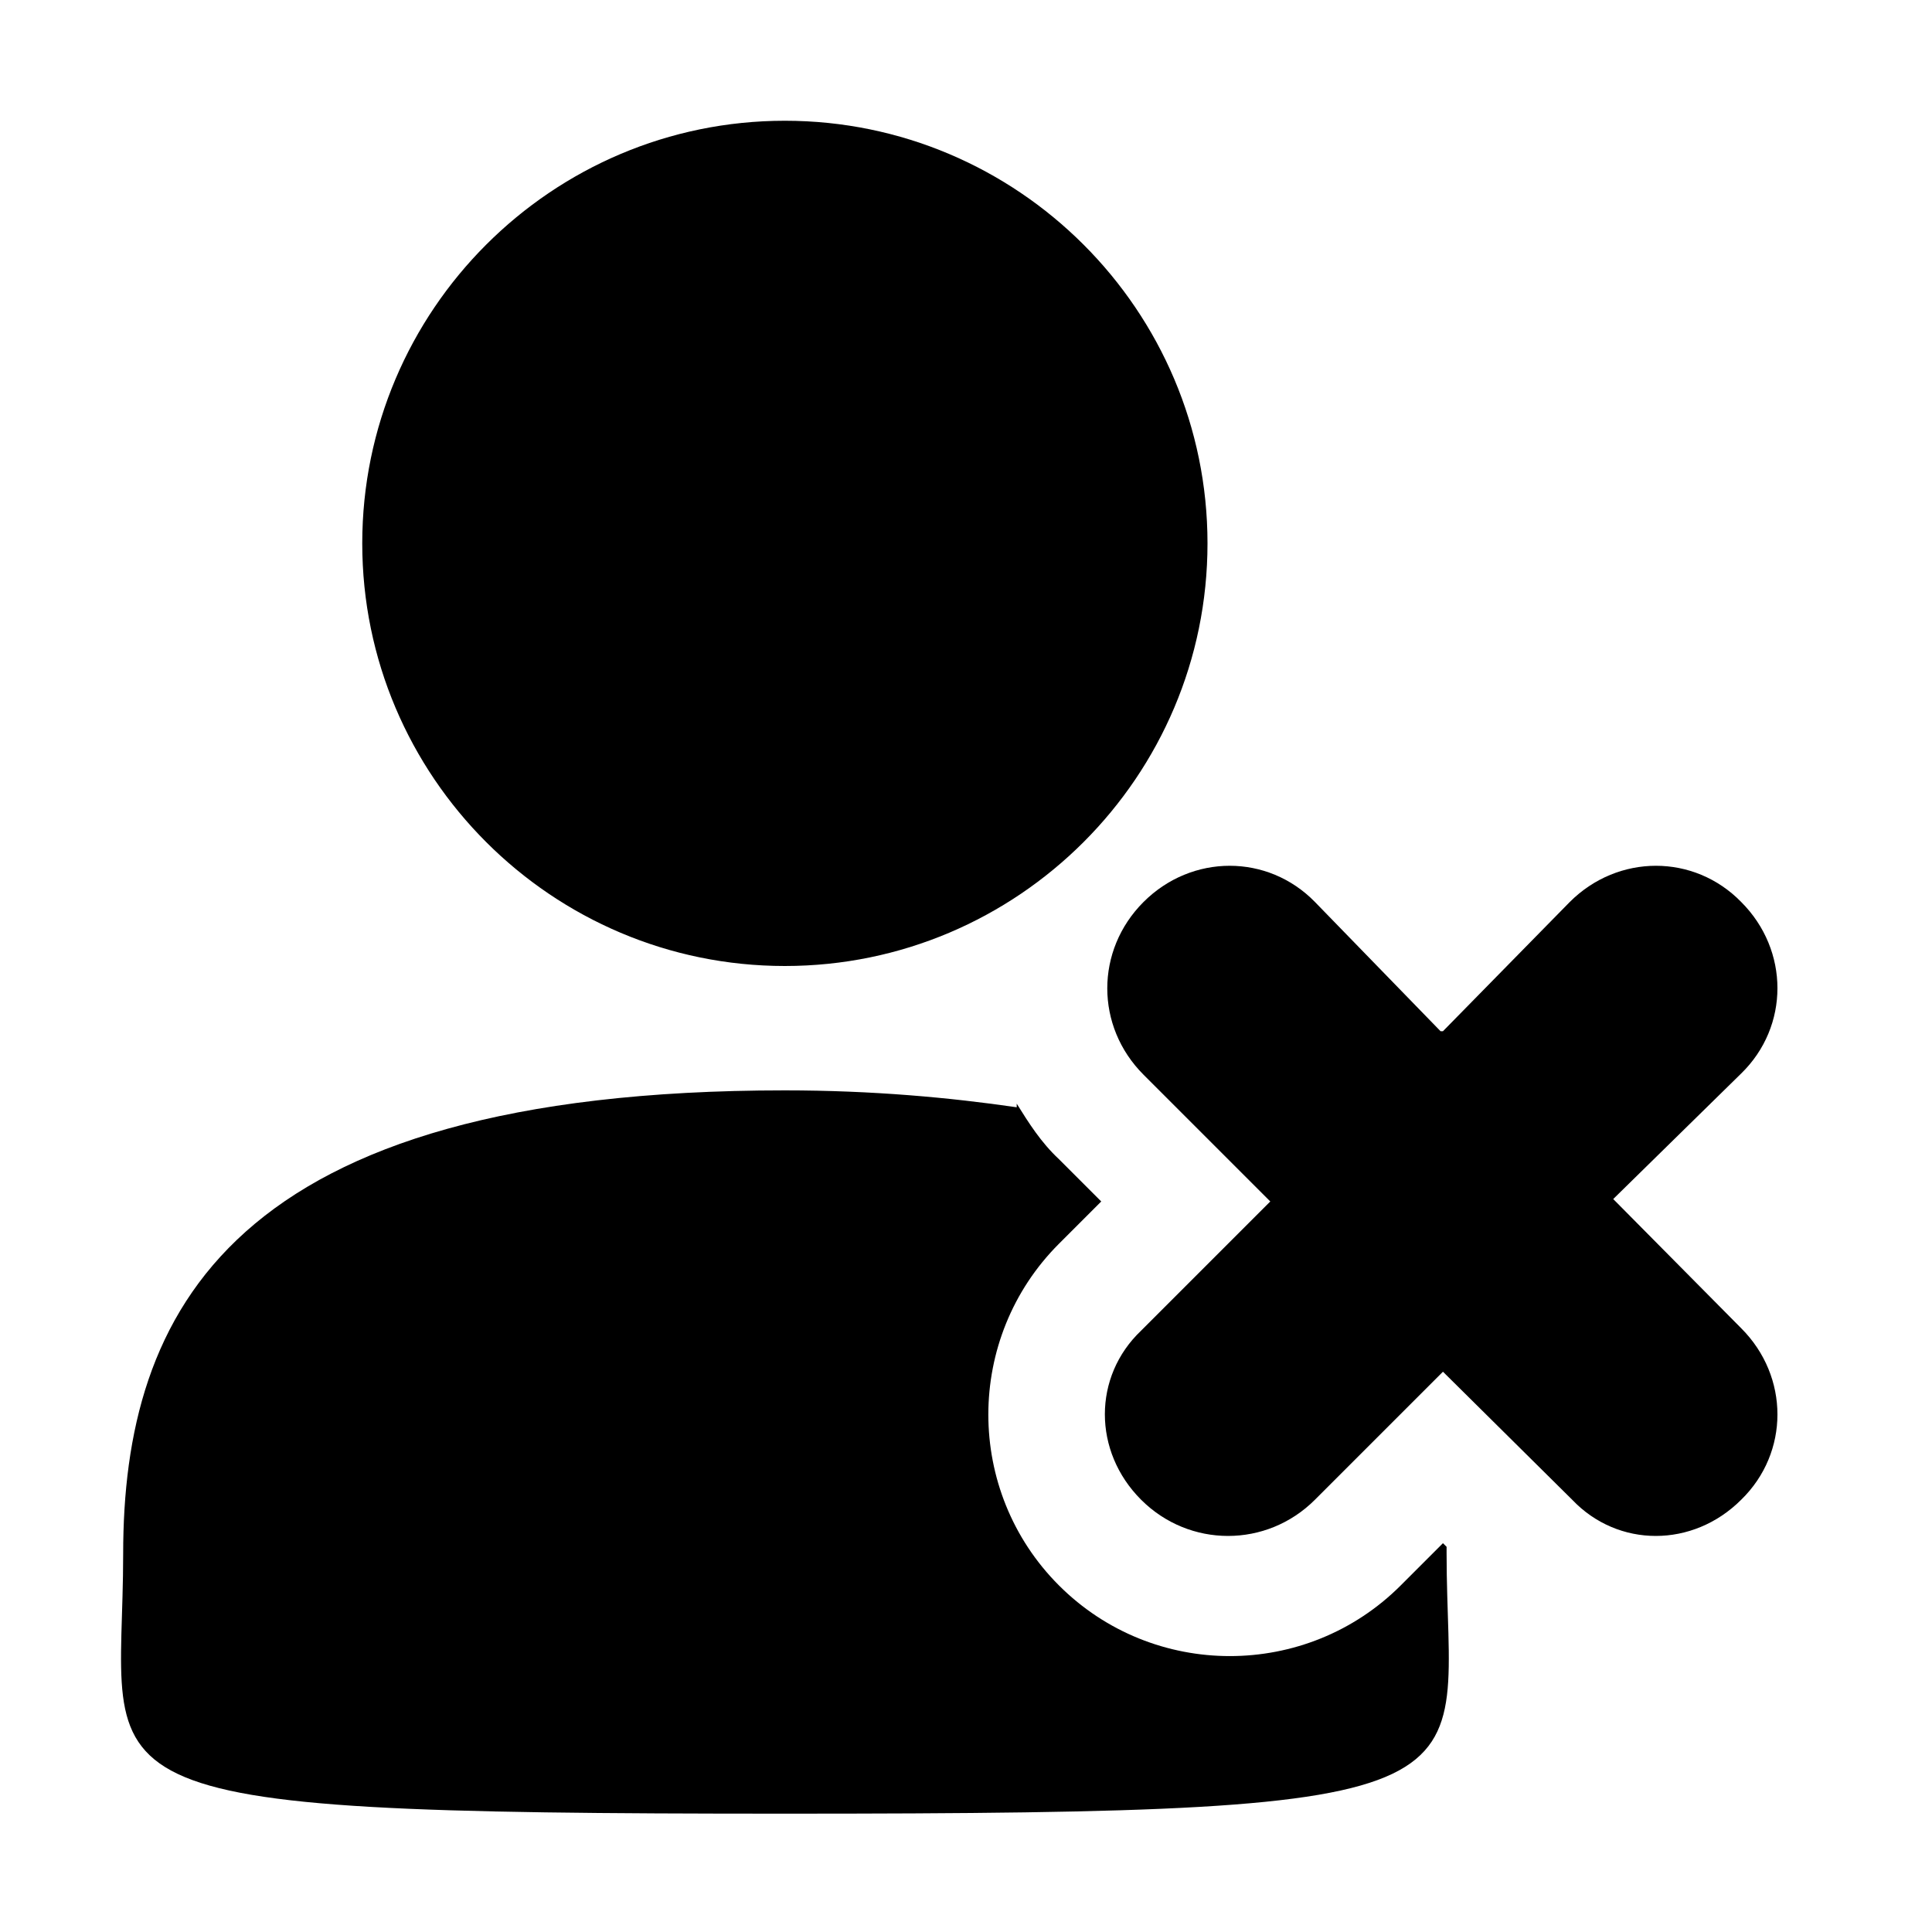
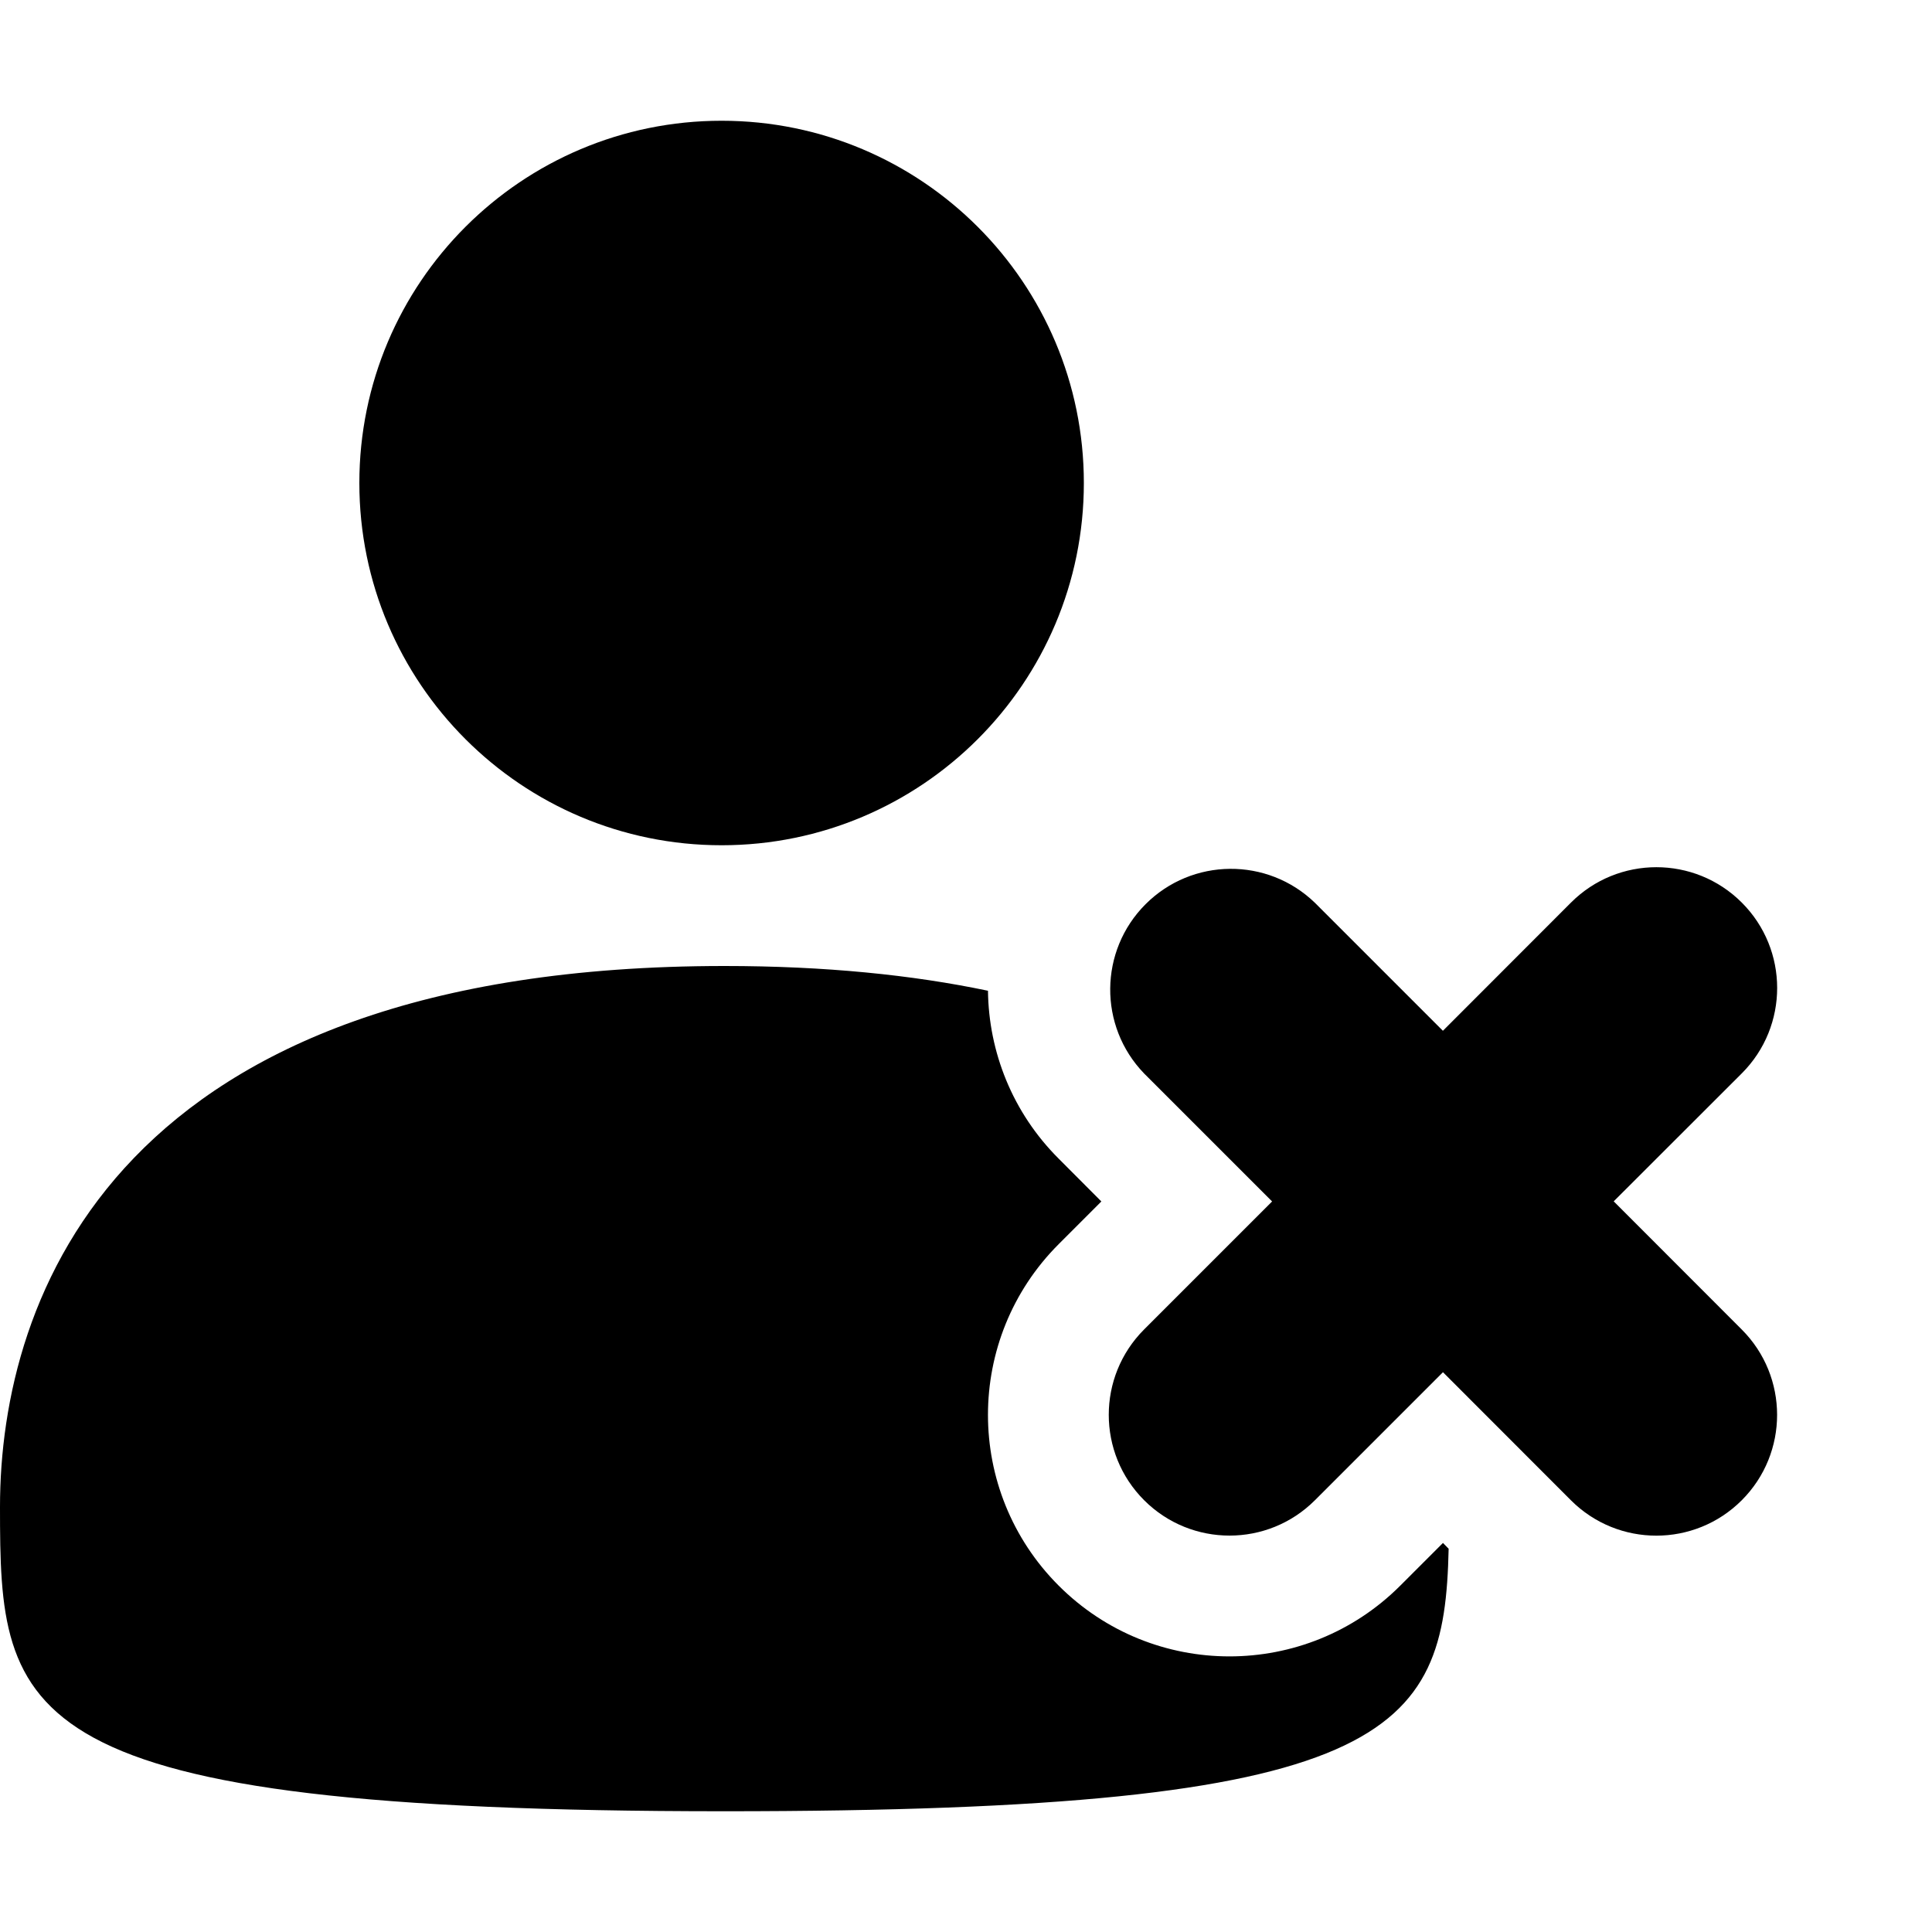
<svg xmlns="http://www.w3.org/2000/svg" width="16" height="16" viewBox="0 0 16 16">
-   <path fill-rule="evenodd" d="M11.95 8.54L13 7.47c.4-.4 1.03-.4 1.42 0 .4.4.4 1.03 0 1.42l-1.06 1.04L14.42 11c.4.4.4 1.03 0 1.42-.4.4-1.02.4-1.4 0l-1.07-1.06-1.06 1.06c-.4.4-1.04.4-1.44 0-.4-.4-.4-1.02 0-1.4l1.07-1.07L9.47 8.9c-.4-.4-.4-1.03 0-1.43.4-.4 1.03-.4 1.42 0l1.04 1.07zm-3.53.6c.1.16.2.32.35.46l.35.35-.35.35c-.78.78-.78 2.05 0 2.83.78.78 2.05.78 2.83 0l.35-.35.03.03v.05c0 2 .63 2.16-5.48 2.16-6.1 0-5.48-.16-5.48-2.15 0-2 .88-3.84 5.48-3.84.73 0 1.37.06 1.92.14zM6.5 8C4.57 8 3 6.43 3 4.5S4.57 1 6.5 1 10 2.57 10 4.5 8.43 8 6.5 8z" />
+   <path fill-rule="evenodd" d="M11.95 8.536l1.06-1.061a1 1 0 0 1 1.415 1.414l-1.061 1.06 1.06 1.061a1 1 0 0 1-1.414 1.415l-1.06-1.061-1.06 1.06a1 1 0 1 1-1.415-1.414l1.06-1.06-1.06-1.06a1 1 0 0 1 1.414-1.414l1.06 1.06zm-3.768-.33c.006.503.201 1.006.586 1.39l.353.354-.353.353a2 2 0 1 0 2.828 2.829l.354-.354.047.048C11.964 14.363 11.527 15 6 15c-5.924 0-6-.78-6-2.52S.964 8 6 8c.834 0 1.557.074 2.182.205zM5.976 7a3 3 0 1 1 0-6 3 3 0 0 1 0 6z" />
</svg>
